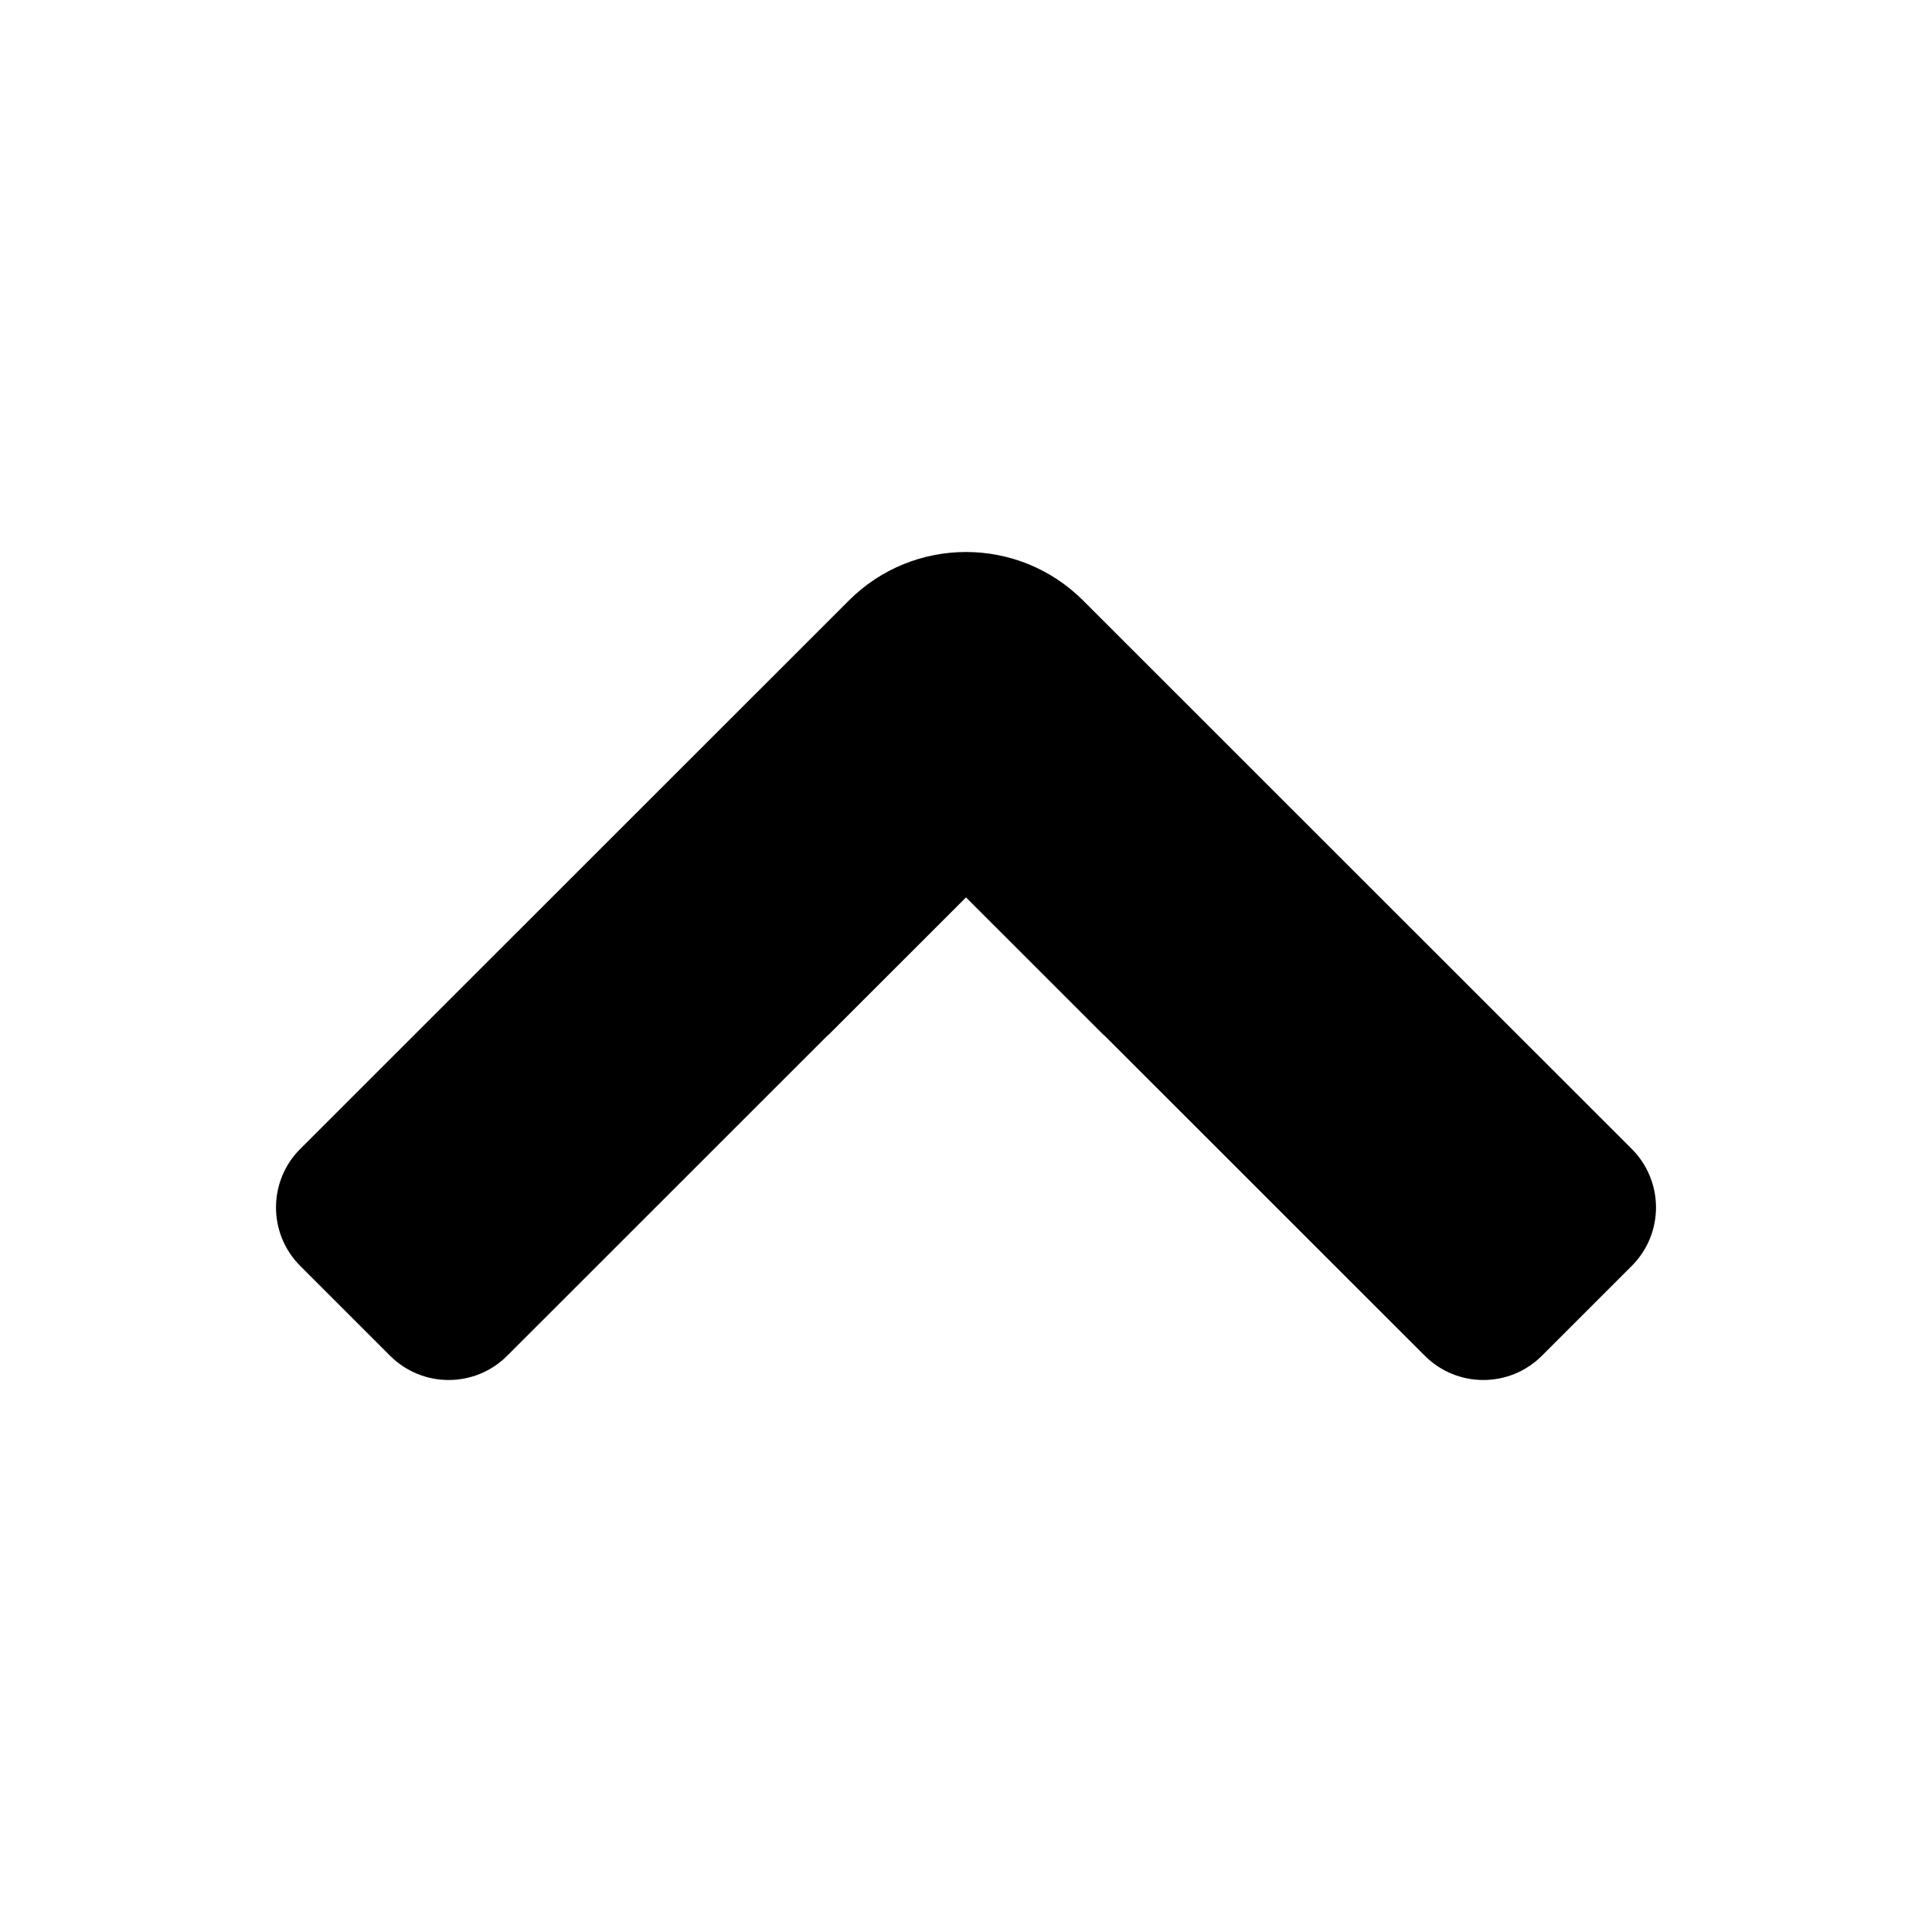
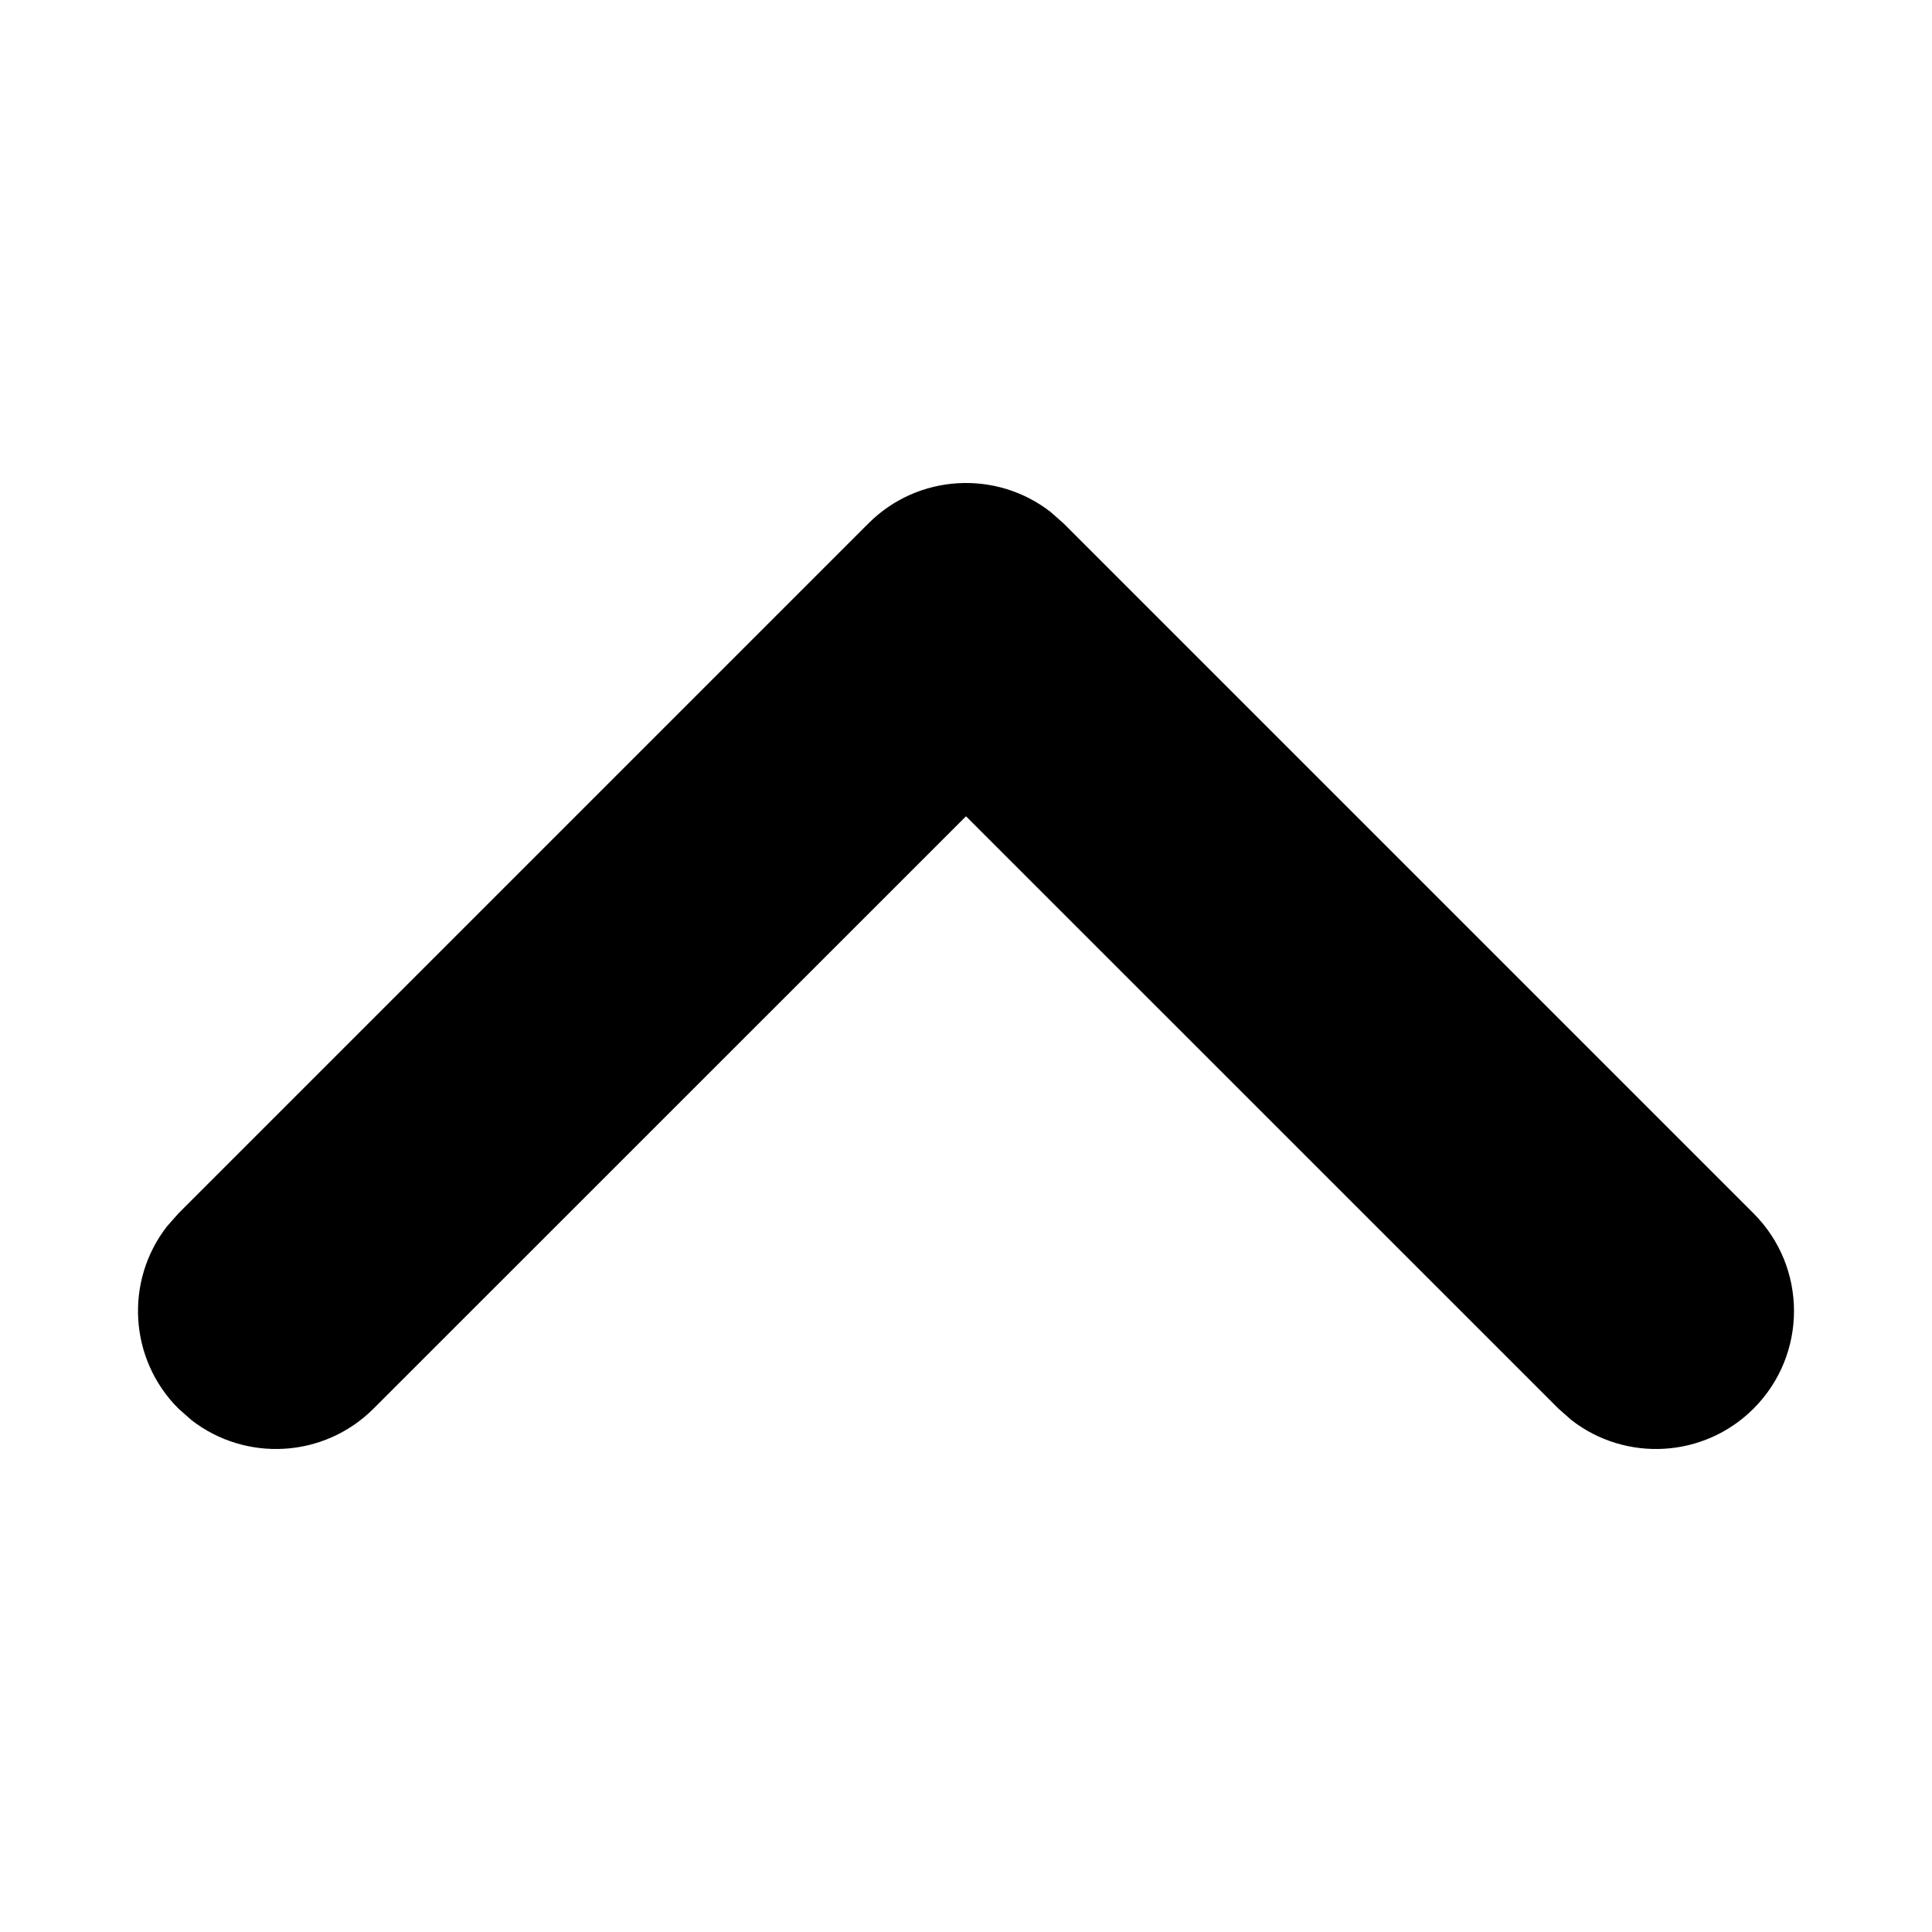
<svg xmlns="http://www.w3.org/2000/svg" height="280" viewBox="0 0 280 280" width="280">
-   <path d="m56.539 196.488-13.025-13.02c-4.685-4.683-4.685-12.275 0-16.958l79.52-79.486c9.37-9.365 24.562-9.365 33.932 0l79.52 79.486c4.685 4.683 4.685 12.275 0 16.958l-13.026 13.02c-4.685 4.683-12.281 4.683-16.965 0l-46.495-46.475-.036 0-19.963-19.956-19.963 19.956-.038-0-46.495 46.475c-4.685 4.683-12.281 4.683-16.966 0z" />
+   <path d="m175.858 25.858c7.81-7.81 20.474-7.81 28.284 0 7.21 7.21 7.764 18.554 1.664 26.4l-1.664 1.884-85.842 85.858 85.842 85.858c7.21 7.21 7.764 18.554 1.664 26.4l-1.664 1.884c-7.21 7.21-18.554 7.764-26.4 1.664l-1.884-1.664-100-100c-7.21-7.21-7.764-18.554-1.664-26.4l1.664-1.884z" transform="matrix(0 1 -1 0 280 0)" />
</svg>
